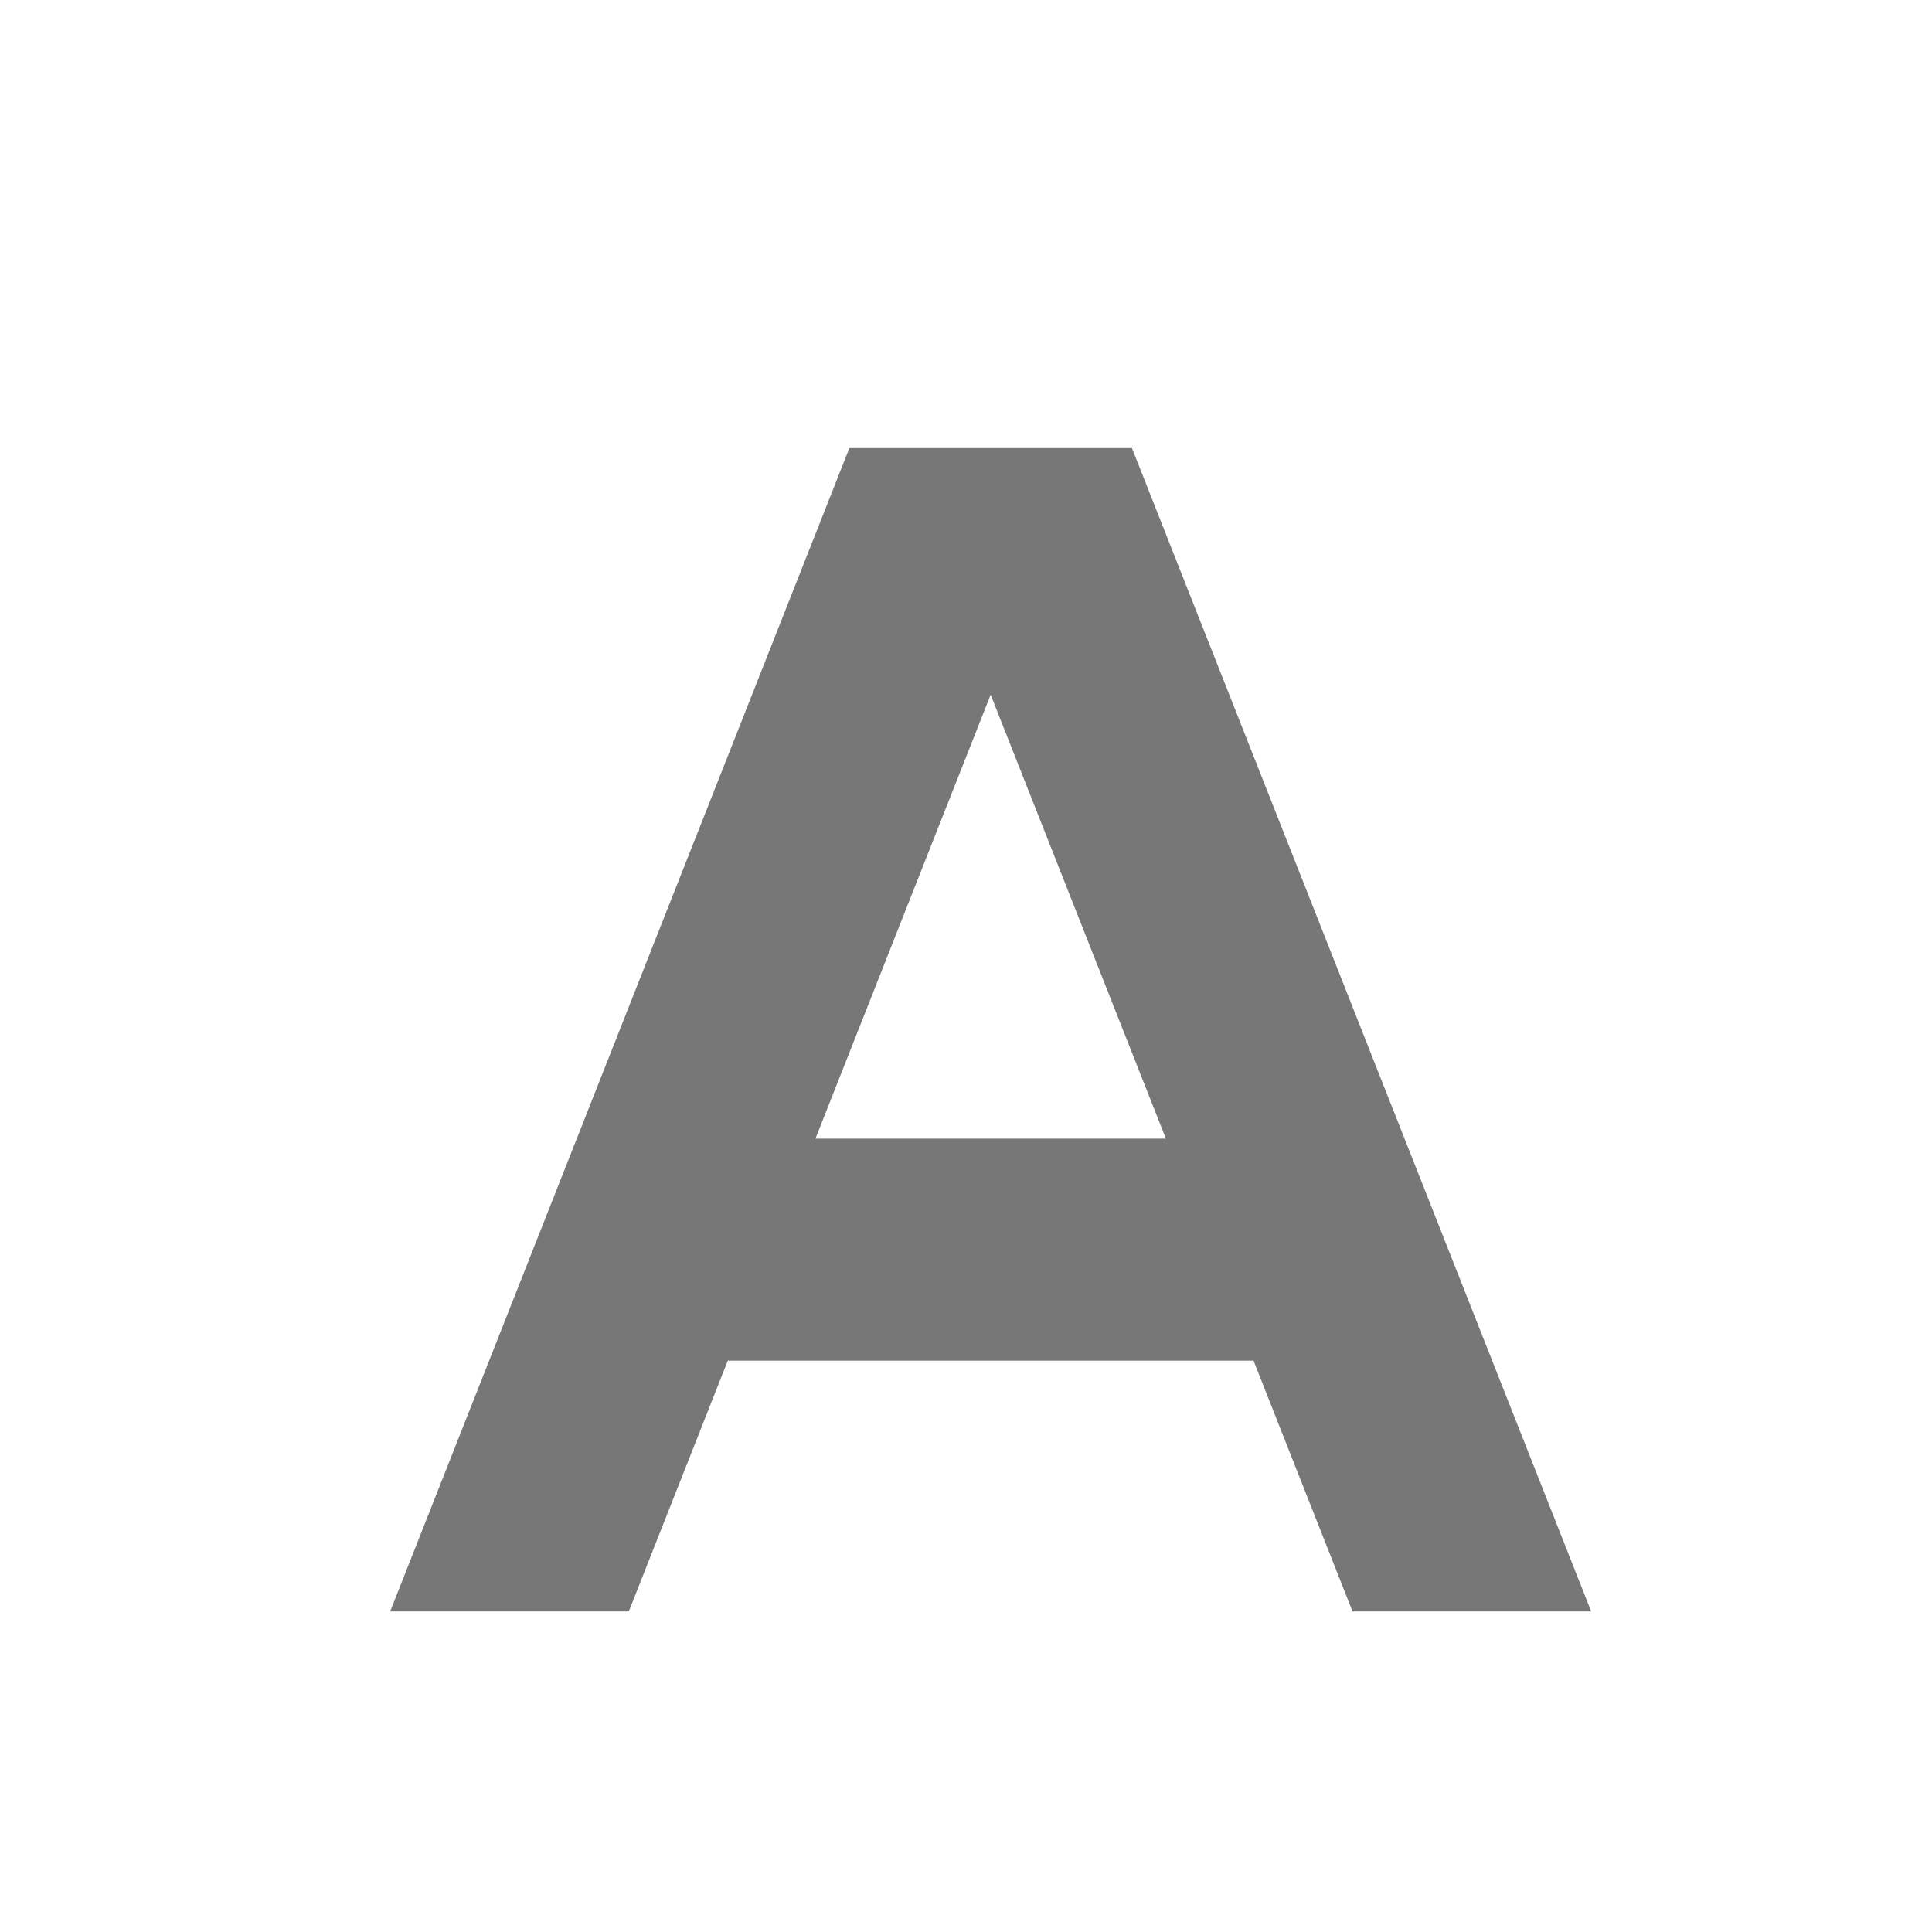
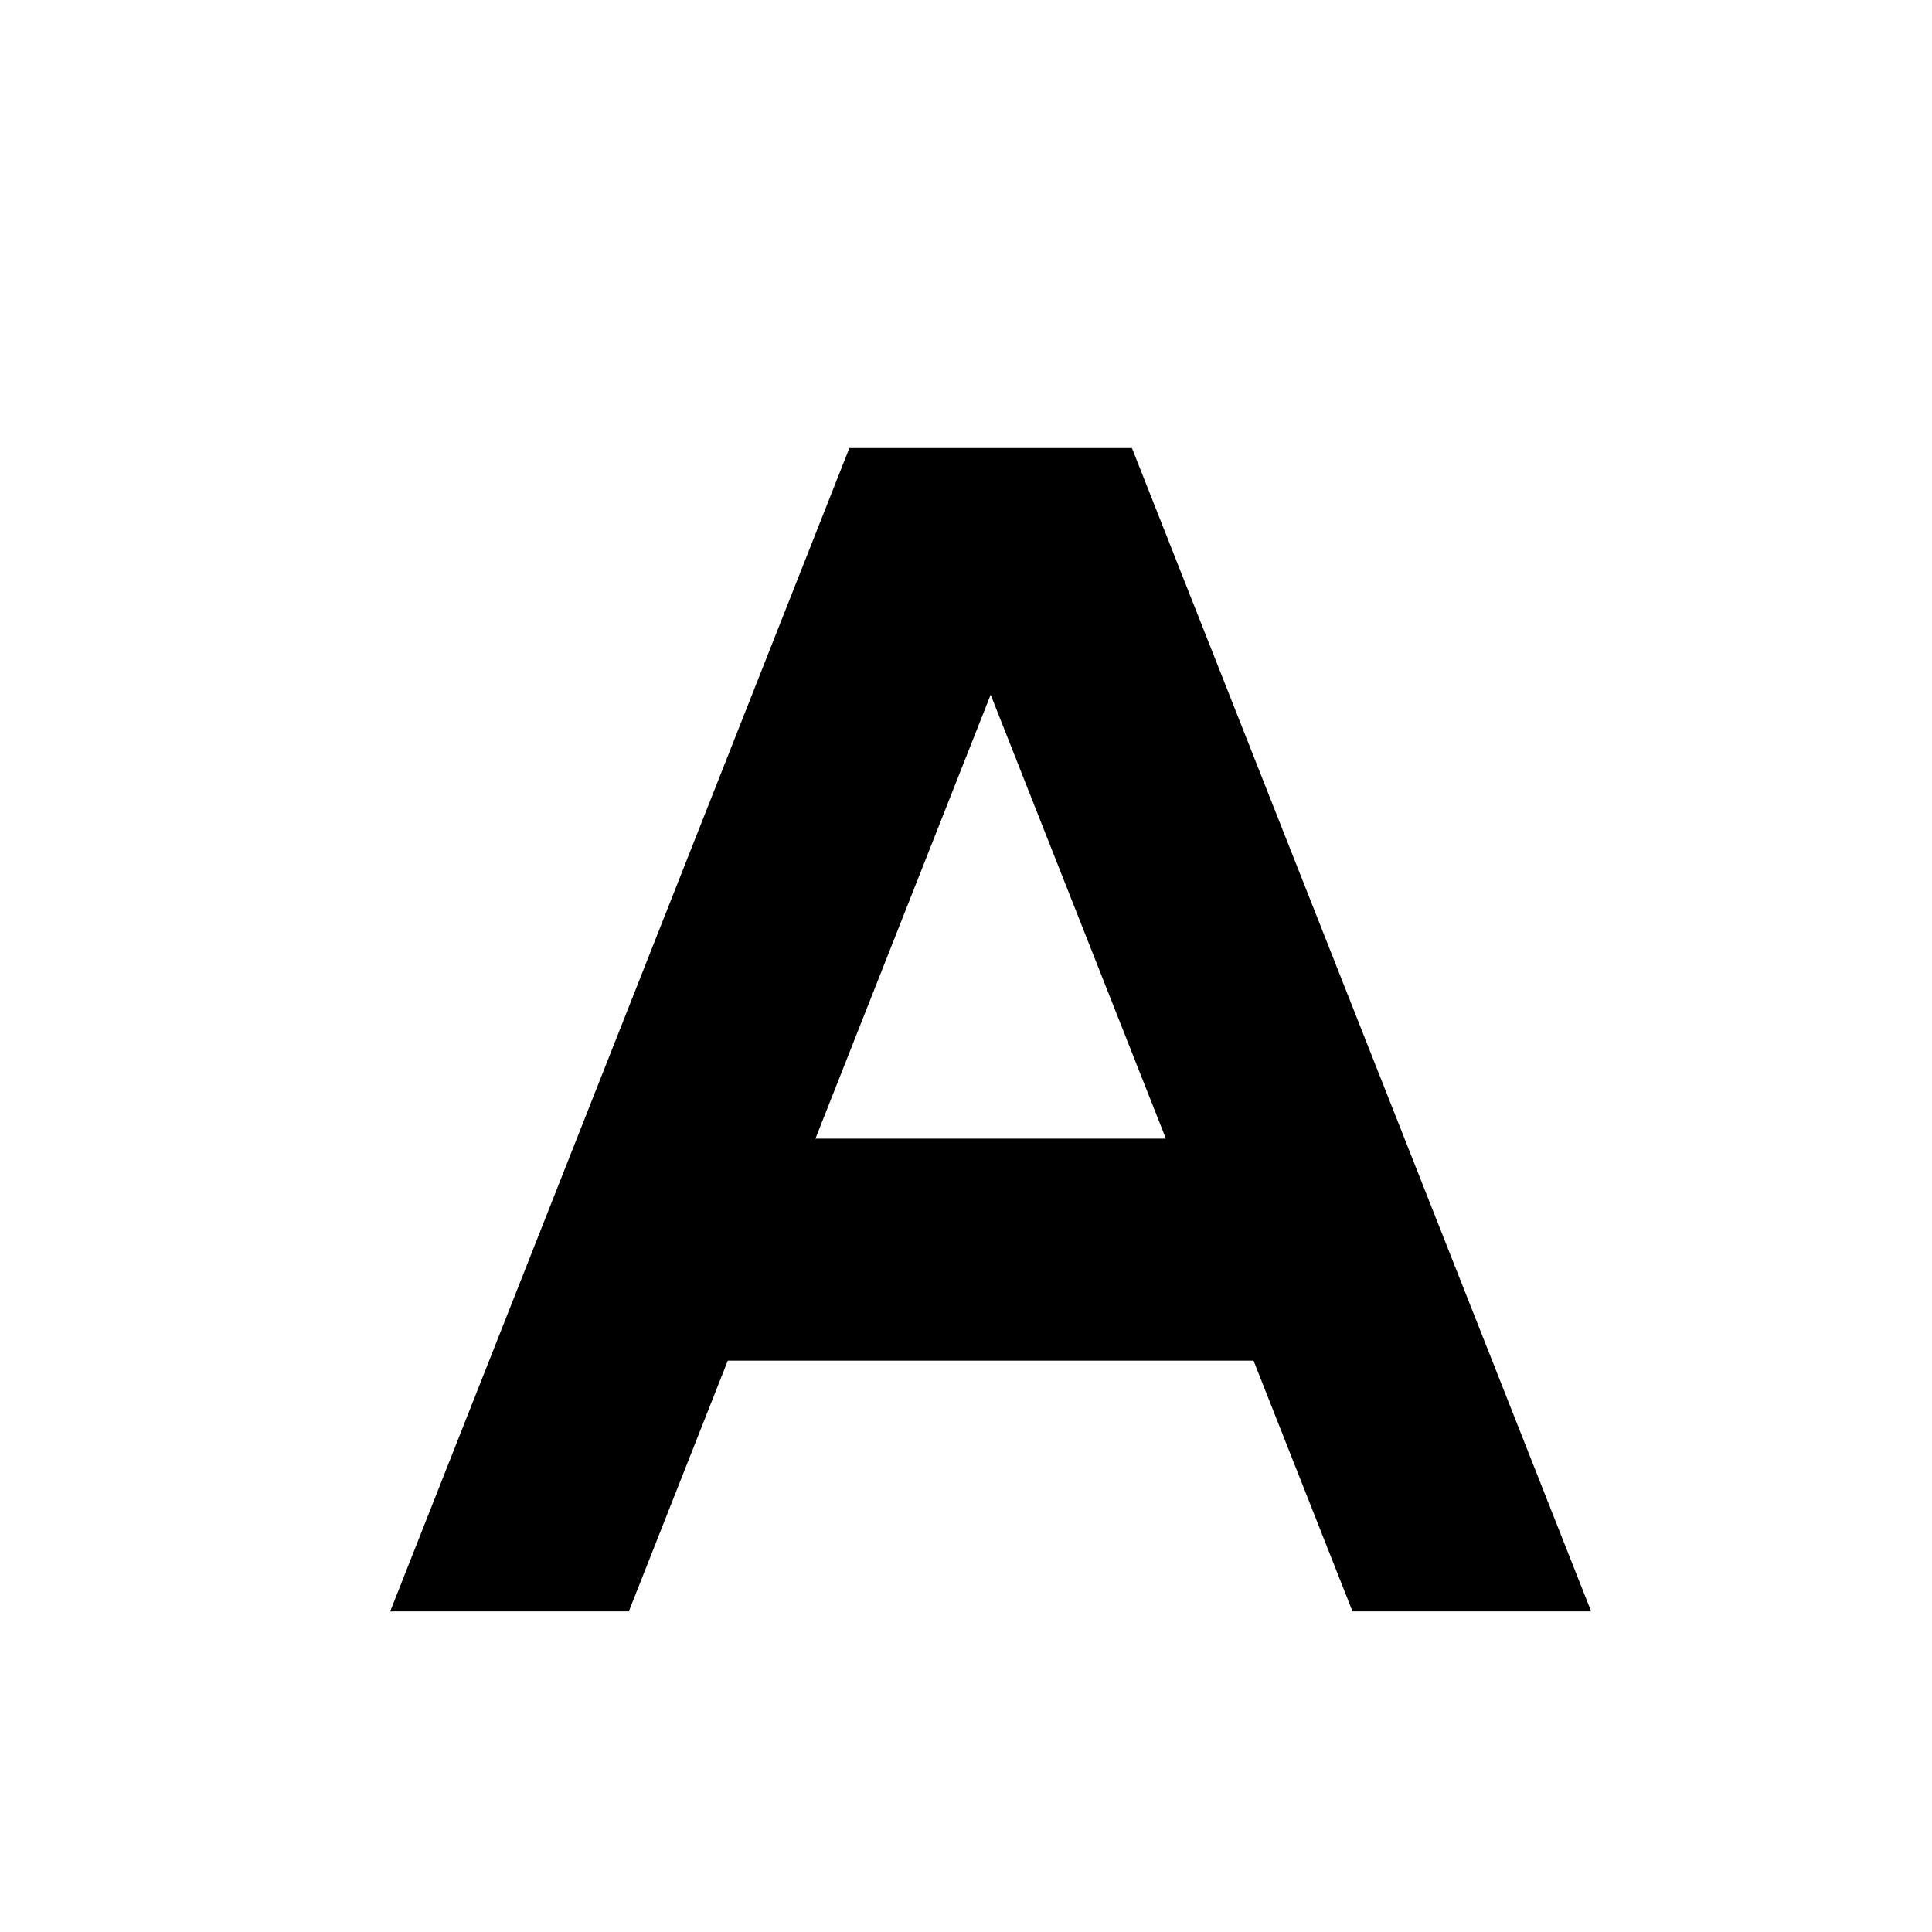
<svg xmlns="http://www.w3.org/2000/svg" width="20" height="20" viewBox="100 0 300 470">
-   <path fill="#777" d="M221.631 109 109.92 392h58.055l24.079-61h127.892l24.079 61h58.055L290.369 109Zm-8.261 168L256 169l42.63 108Z" />
+   <path fill="currentColor" d="M221.631 109 109.92 392h58.055l24.079-61h127.892l24.079 61h58.055L290.369 109Zm-8.261 168L256 169l42.63 108Z" />
</svg>
